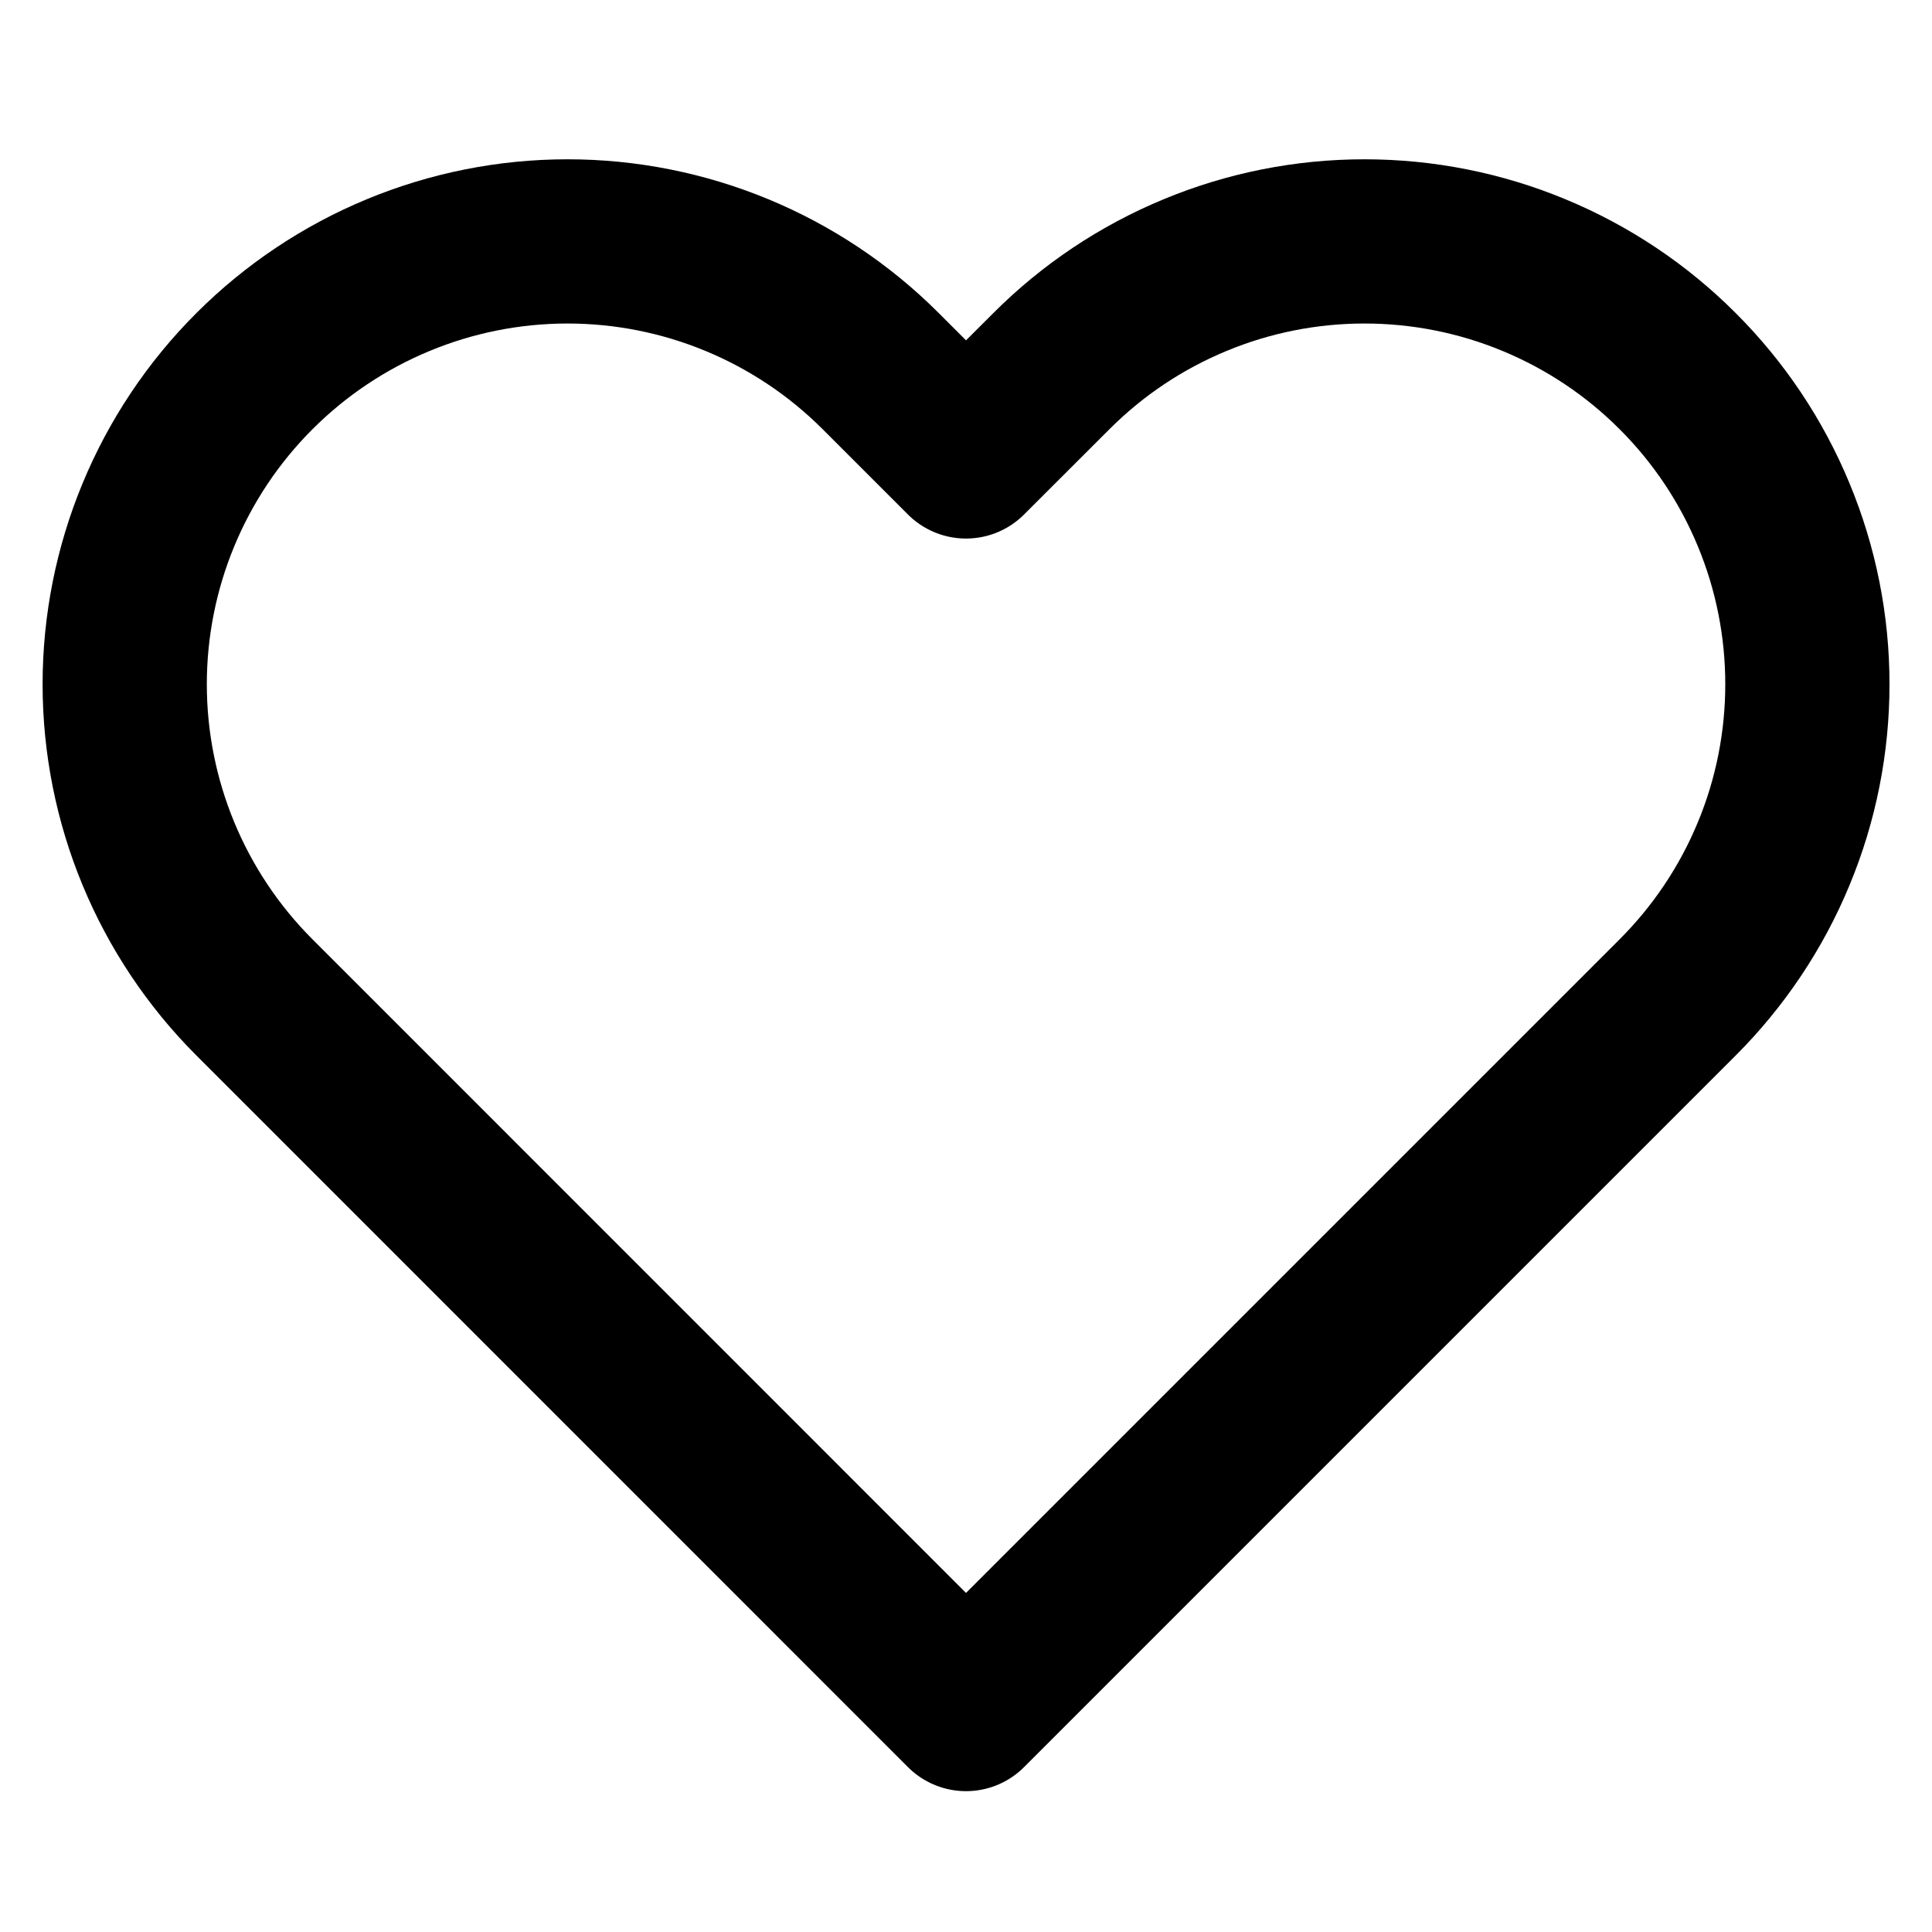
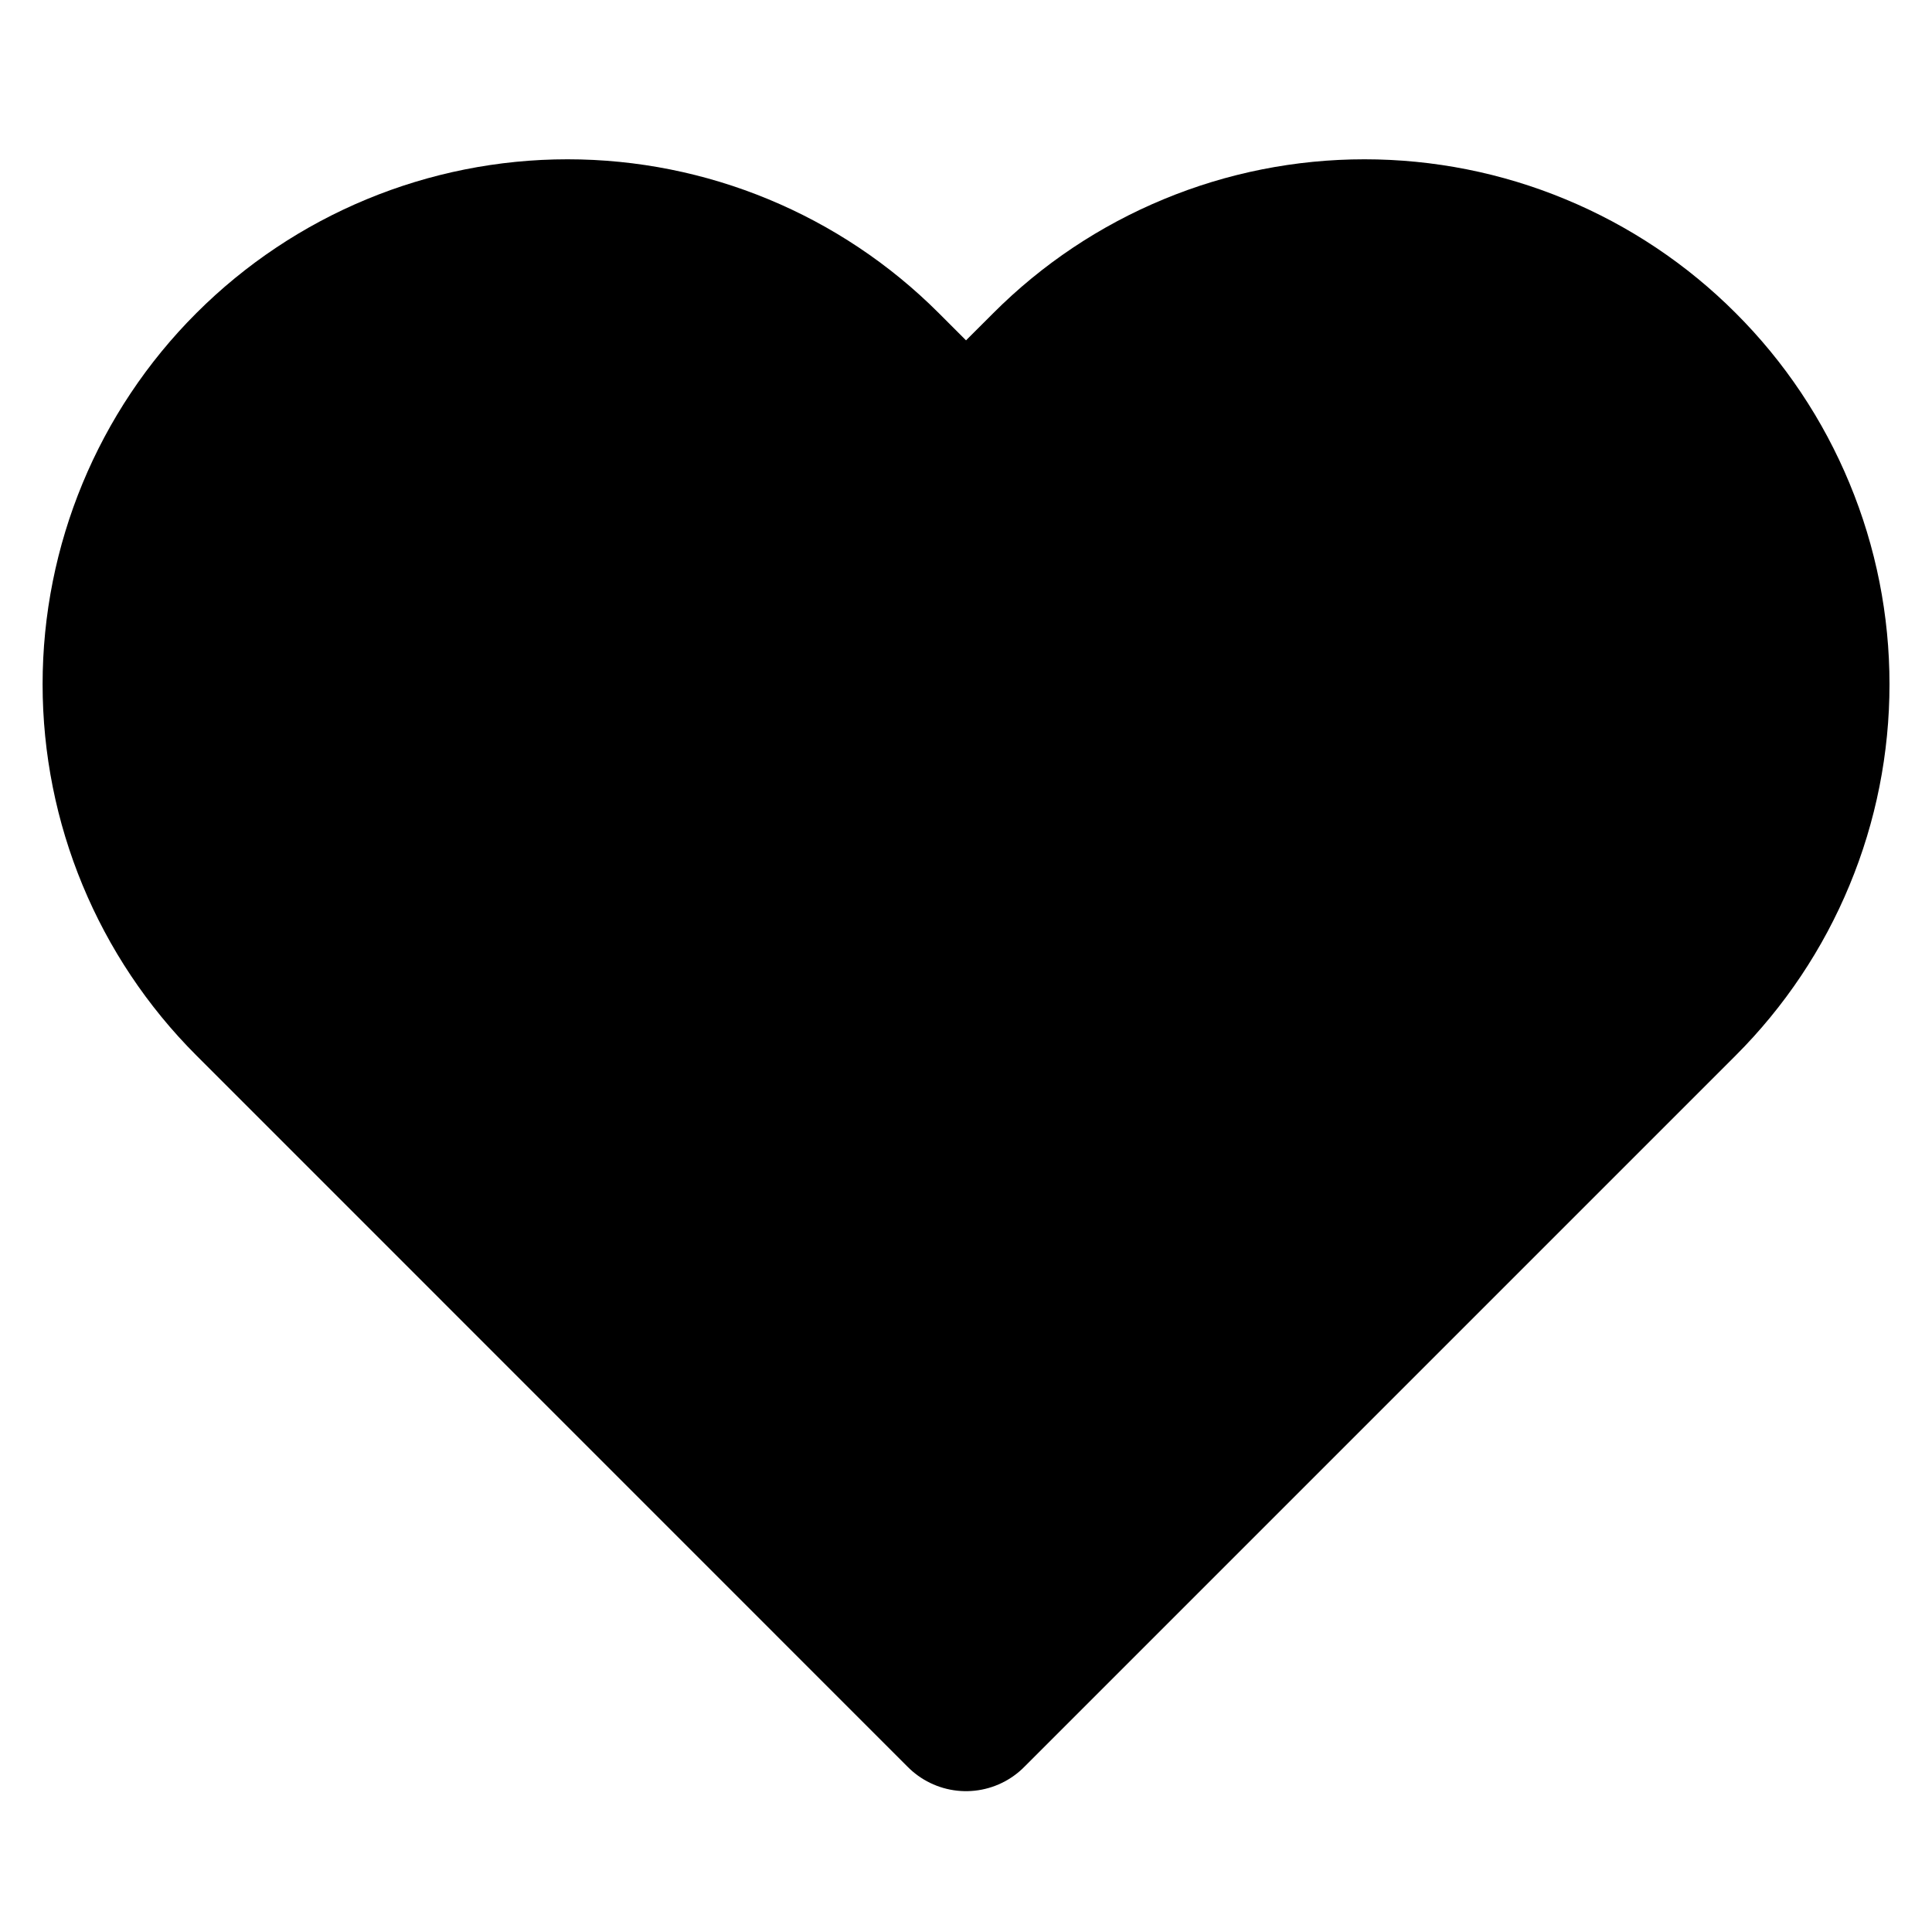
- <svg xmlns="http://www.w3.org/2000/svg" width="20" height="20" viewBox="0 0 20 20" fill="none">
+ <svg xmlns="http://www.w3.org/2000/svg" width="20" height="20" viewBox="0 0 20 20">
  <path d="M17.367 3.842C16.942 3.416 16.436 3.078 15.88 2.848C15.324 2.617 14.727 2.499 14.125 2.499C13.523 2.499 12.927 2.617 12.371 2.848C11.815 3.078 11.309 3.416 10.884 3.842L10 4.725L9.117 3.842C8.257 2.982 7.091 2.499 5.875 2.499C4.66 2.499 3.494 2.982 2.634 3.842C1.774 4.701 1.291 5.868 1.291 7.083C1.291 8.299 1.774 9.465 2.634 10.325L3.517 11.208L10 17.692L16.484 11.208L17.367 10.325C17.793 9.899 18.131 9.394 18.361 8.838C18.592 8.282 18.71 7.685 18.71 7.083C18.71 6.481 18.592 5.885 18.361 5.329C18.131 4.773 17.793 4.267 17.367 3.842Z" stroke="currentColor" stroke-width="1.7" stroke-linecap="round" stroke-linejoin="round" />
</svg>
